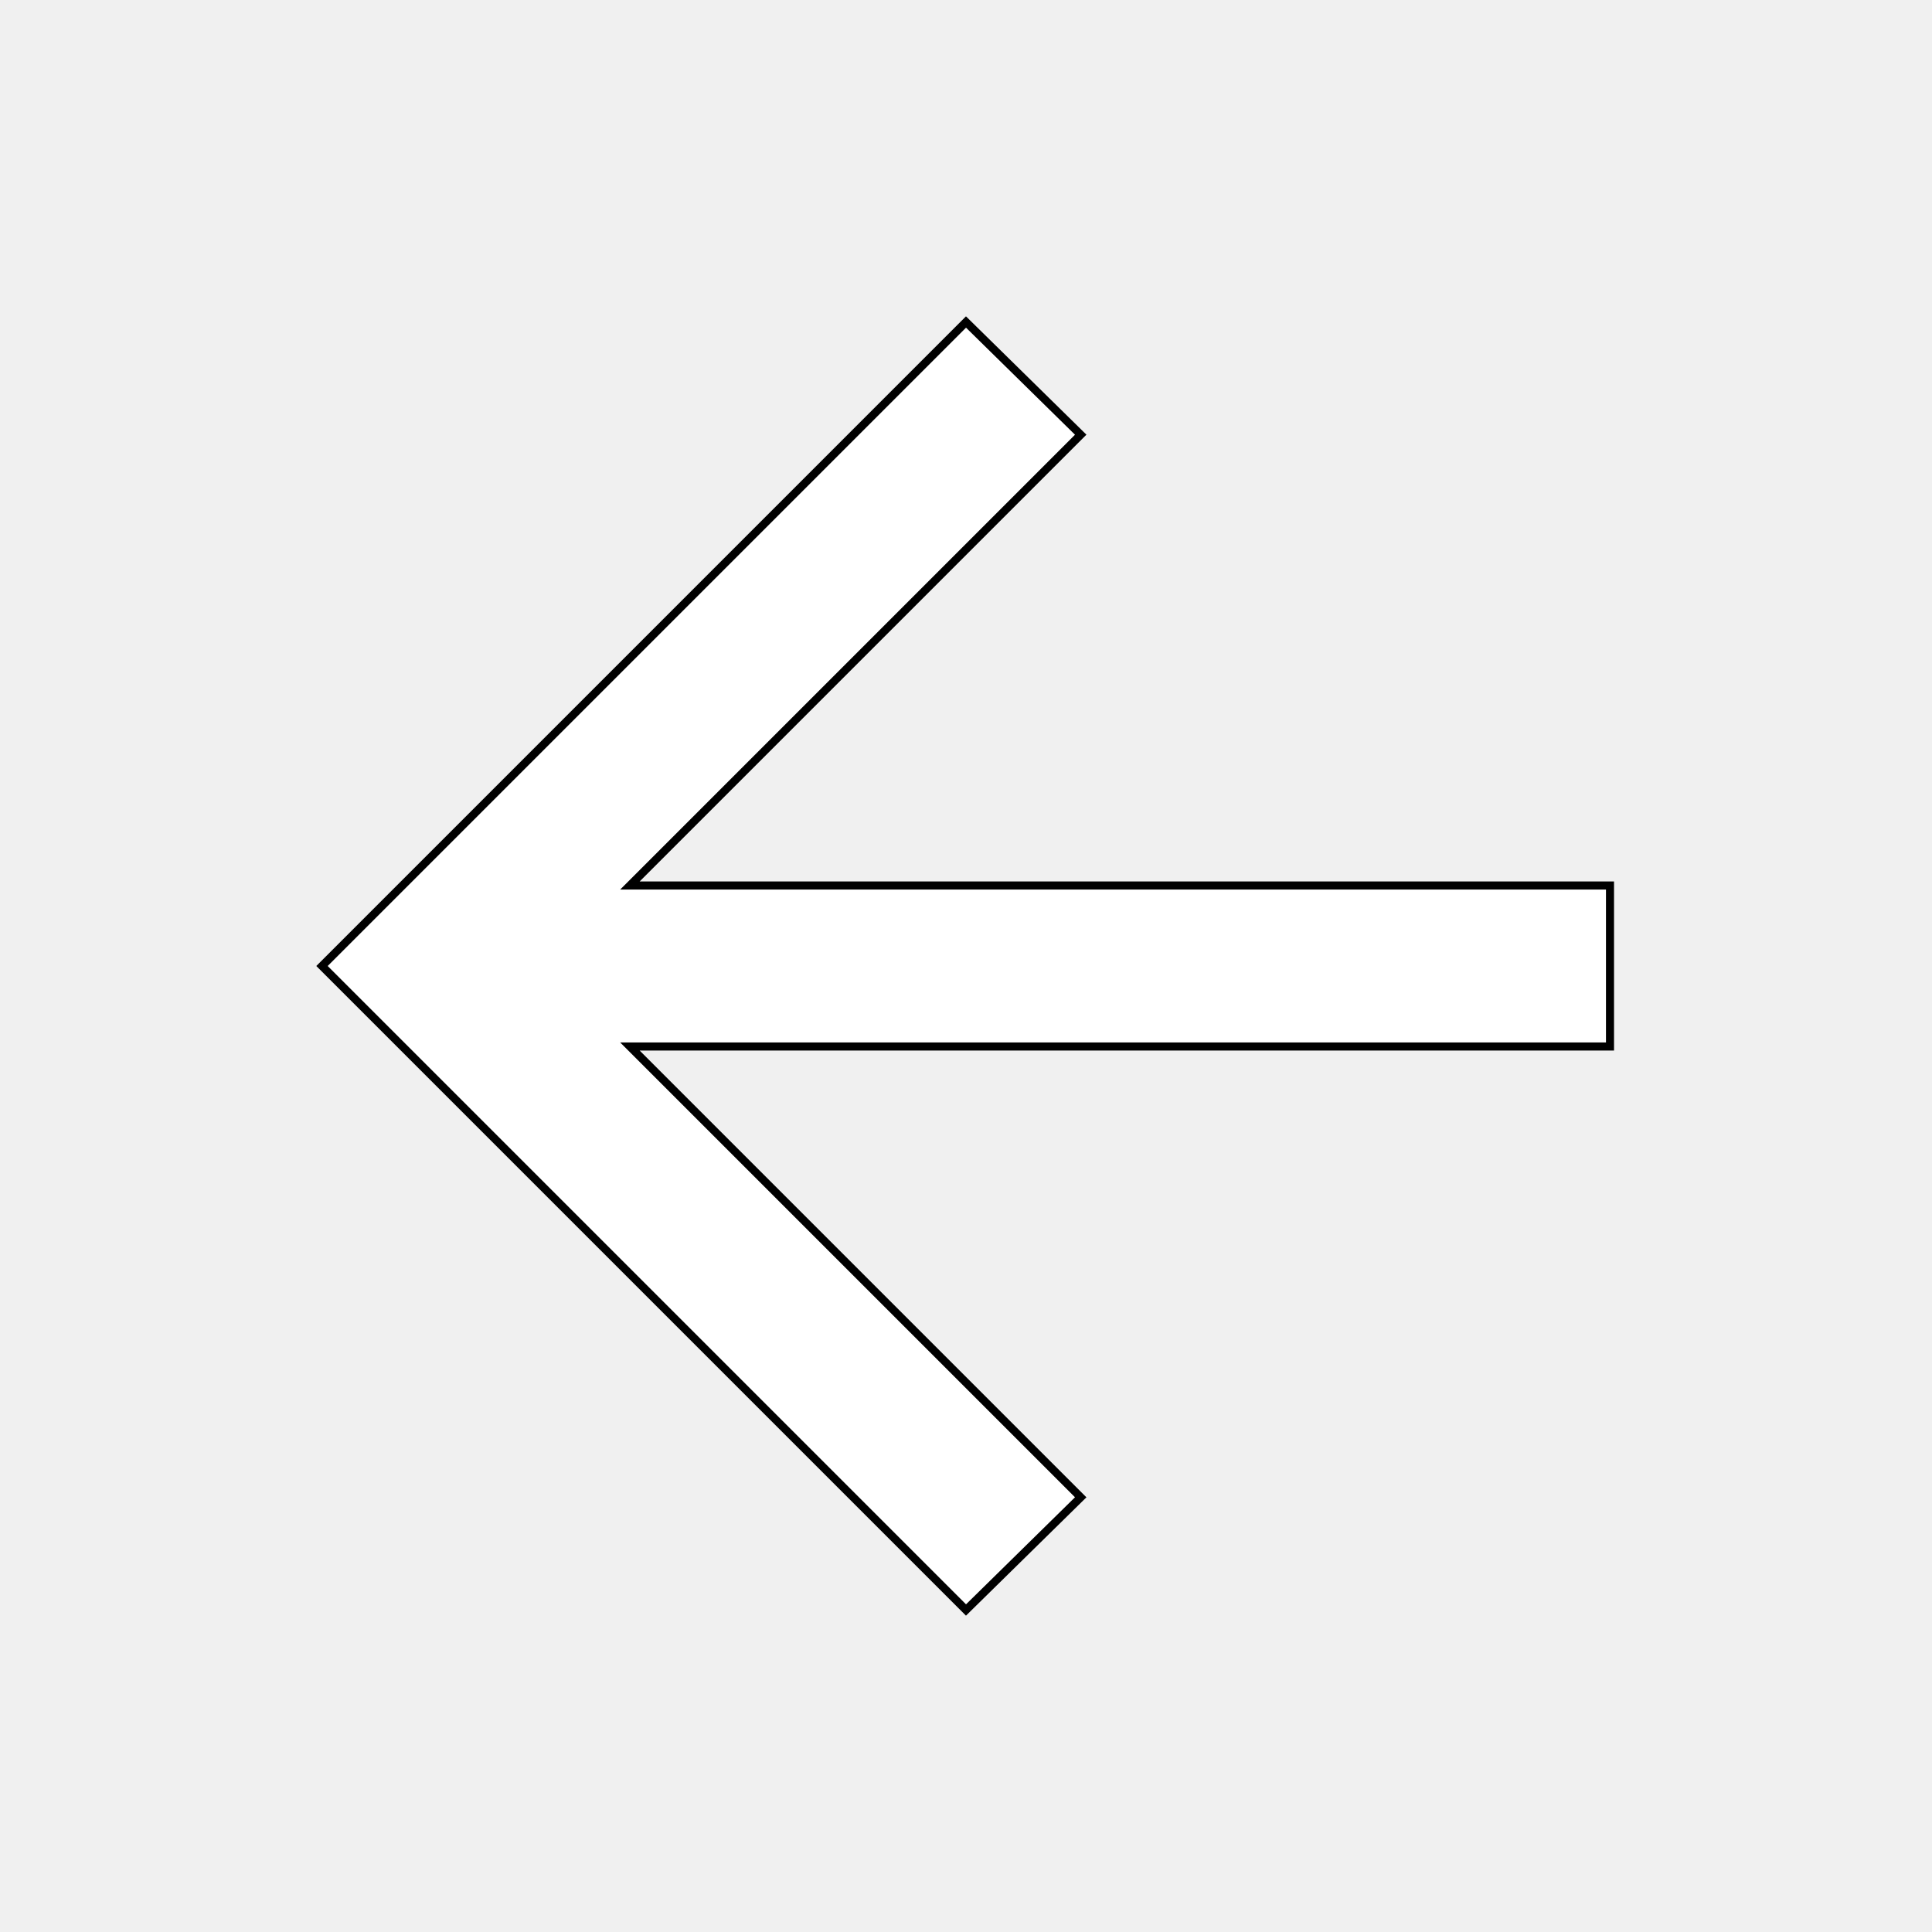
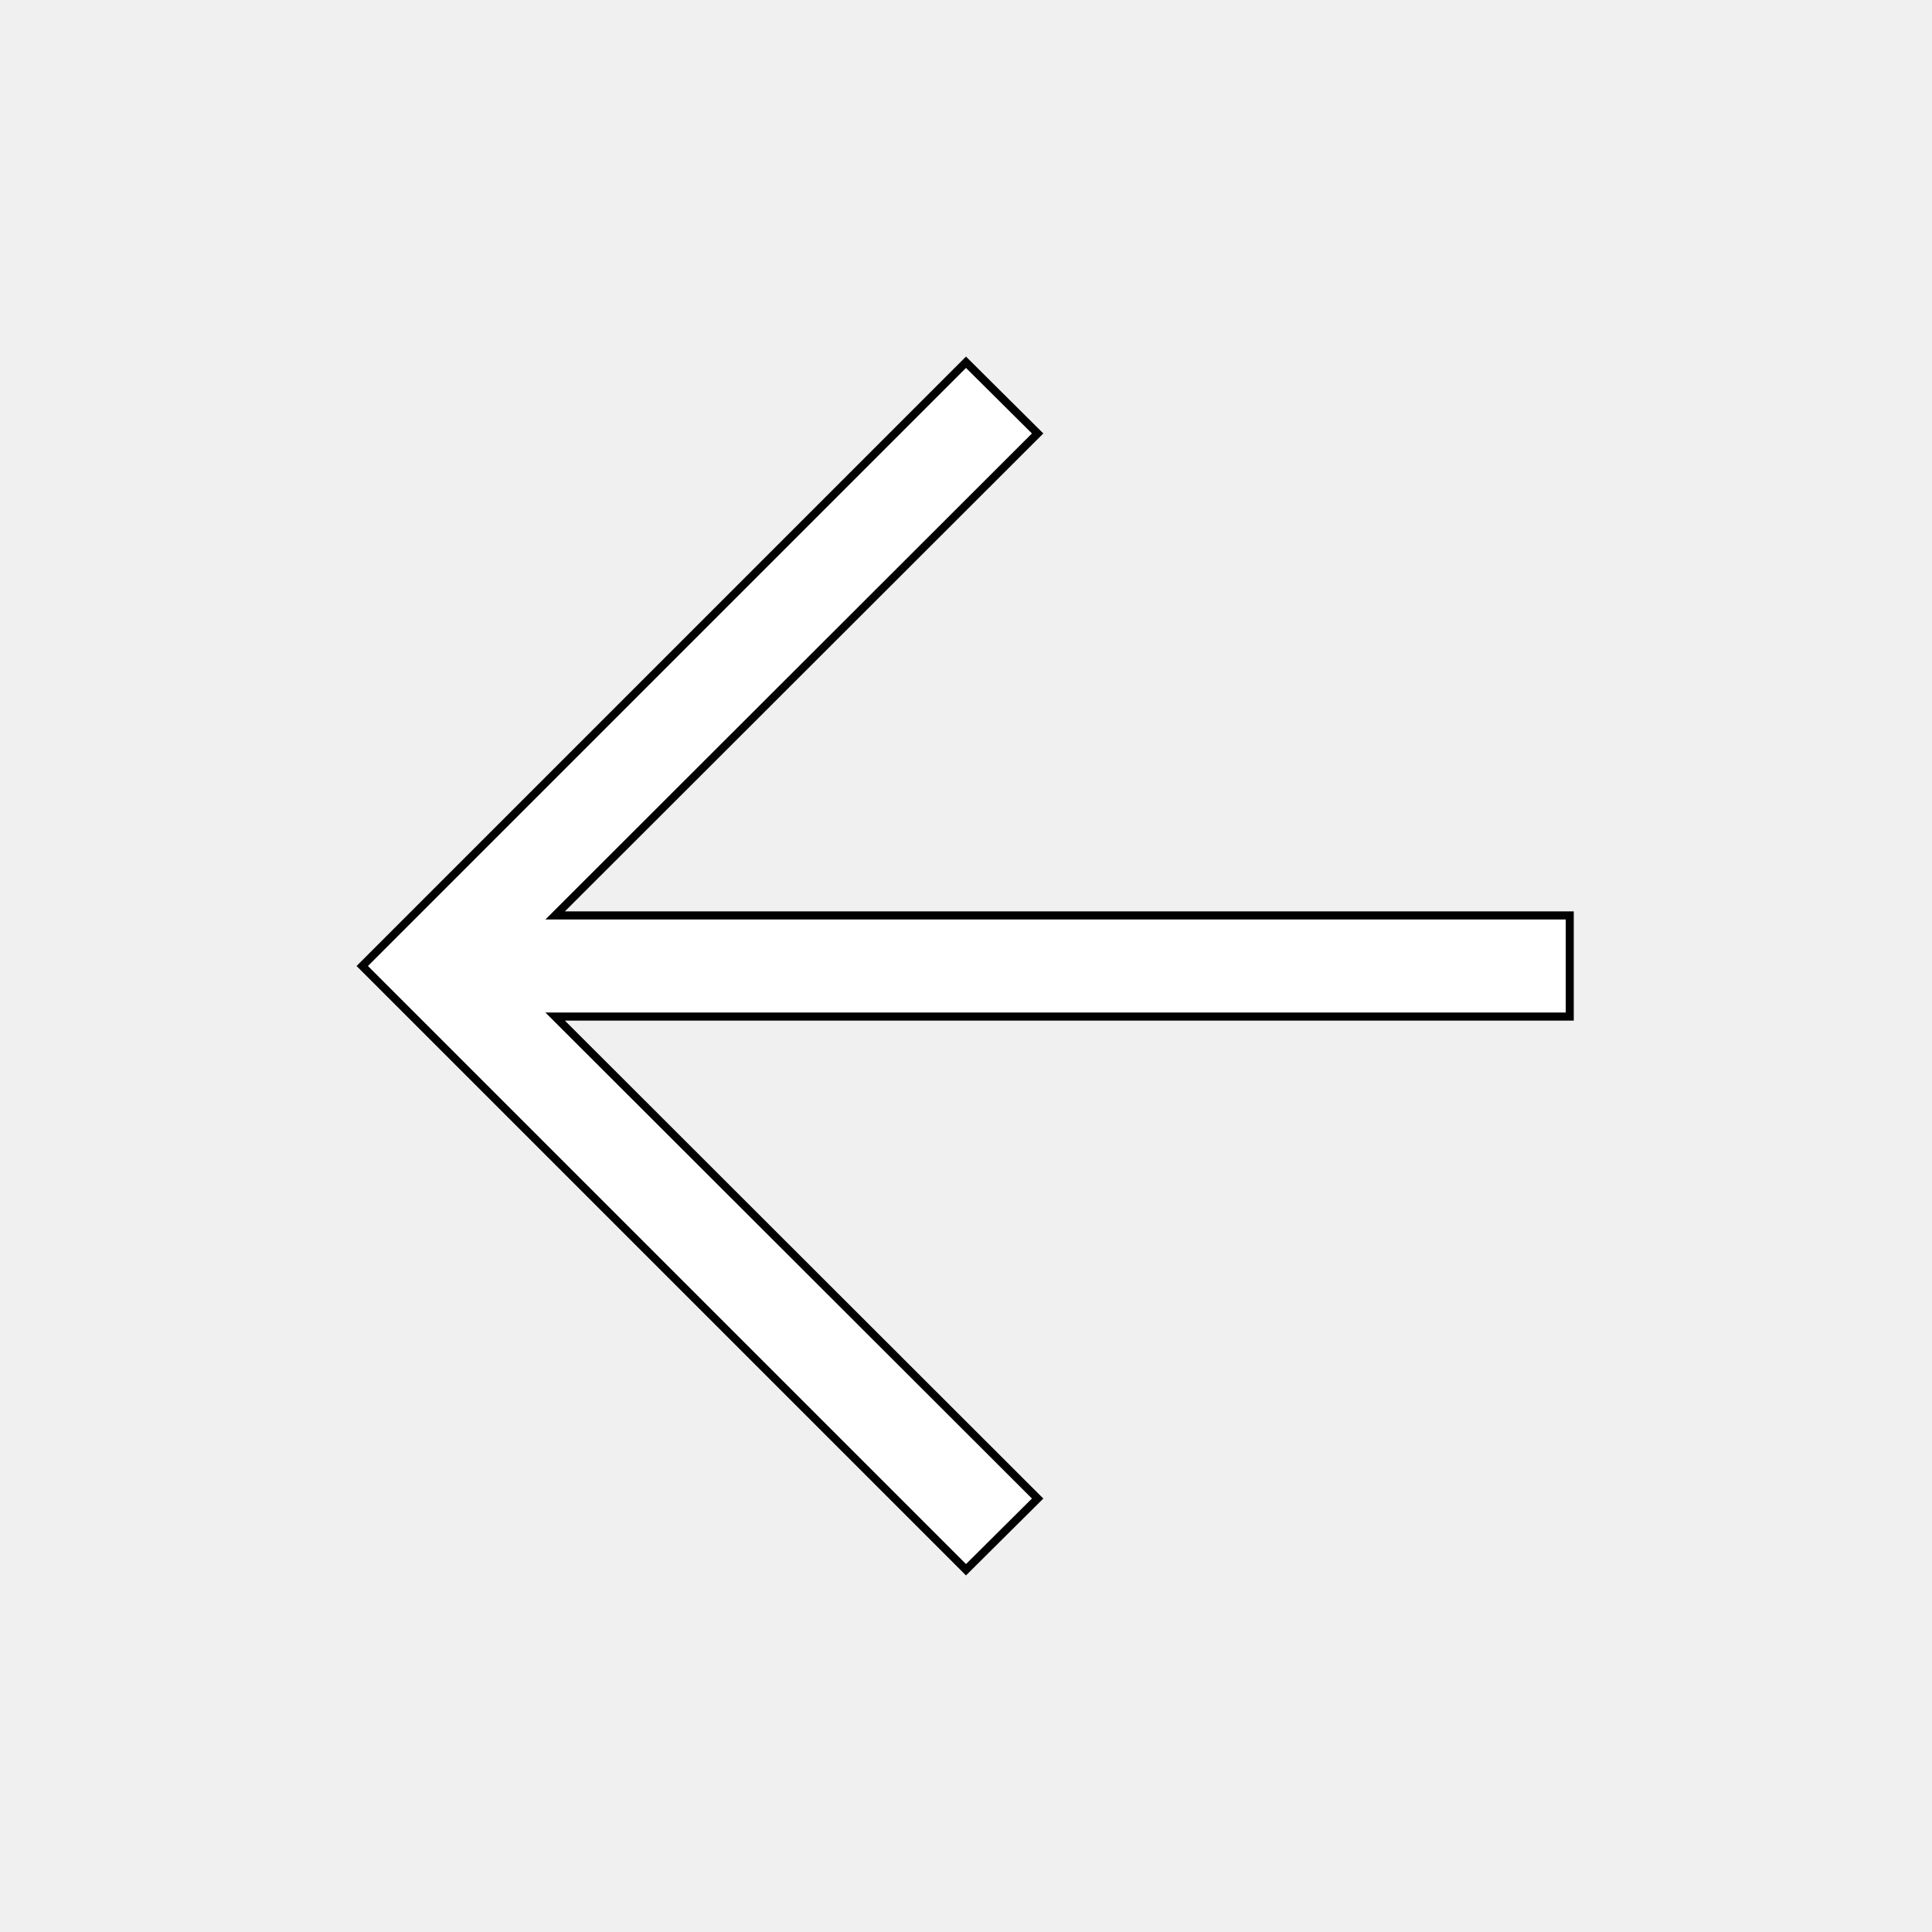
- <svg xmlns="http://www.w3.org/2000/svg" height="24" viewBox="0 -960 960 960" width="24">
-   <path stroke-width="4" stroke="#000000" fill="#ffffff" d="m313-440 224 224-57 56-320-320 320-320 57 56-224 224h487v80H313Z" />
+ <svg xmlns="http://www.w3.org/2000/svg" height="40" viewBox="0 -960 960 960" width="40">
+   <path fill="#ffffff" stroke-width="4" stroke="#000000" d="m275.845-454.873 239.744 239.488L480-180.001 180.001-480 480-779.999l35.589 35.384-239.744 239.488h504.154v50.254H275.845Z" />
</svg>
